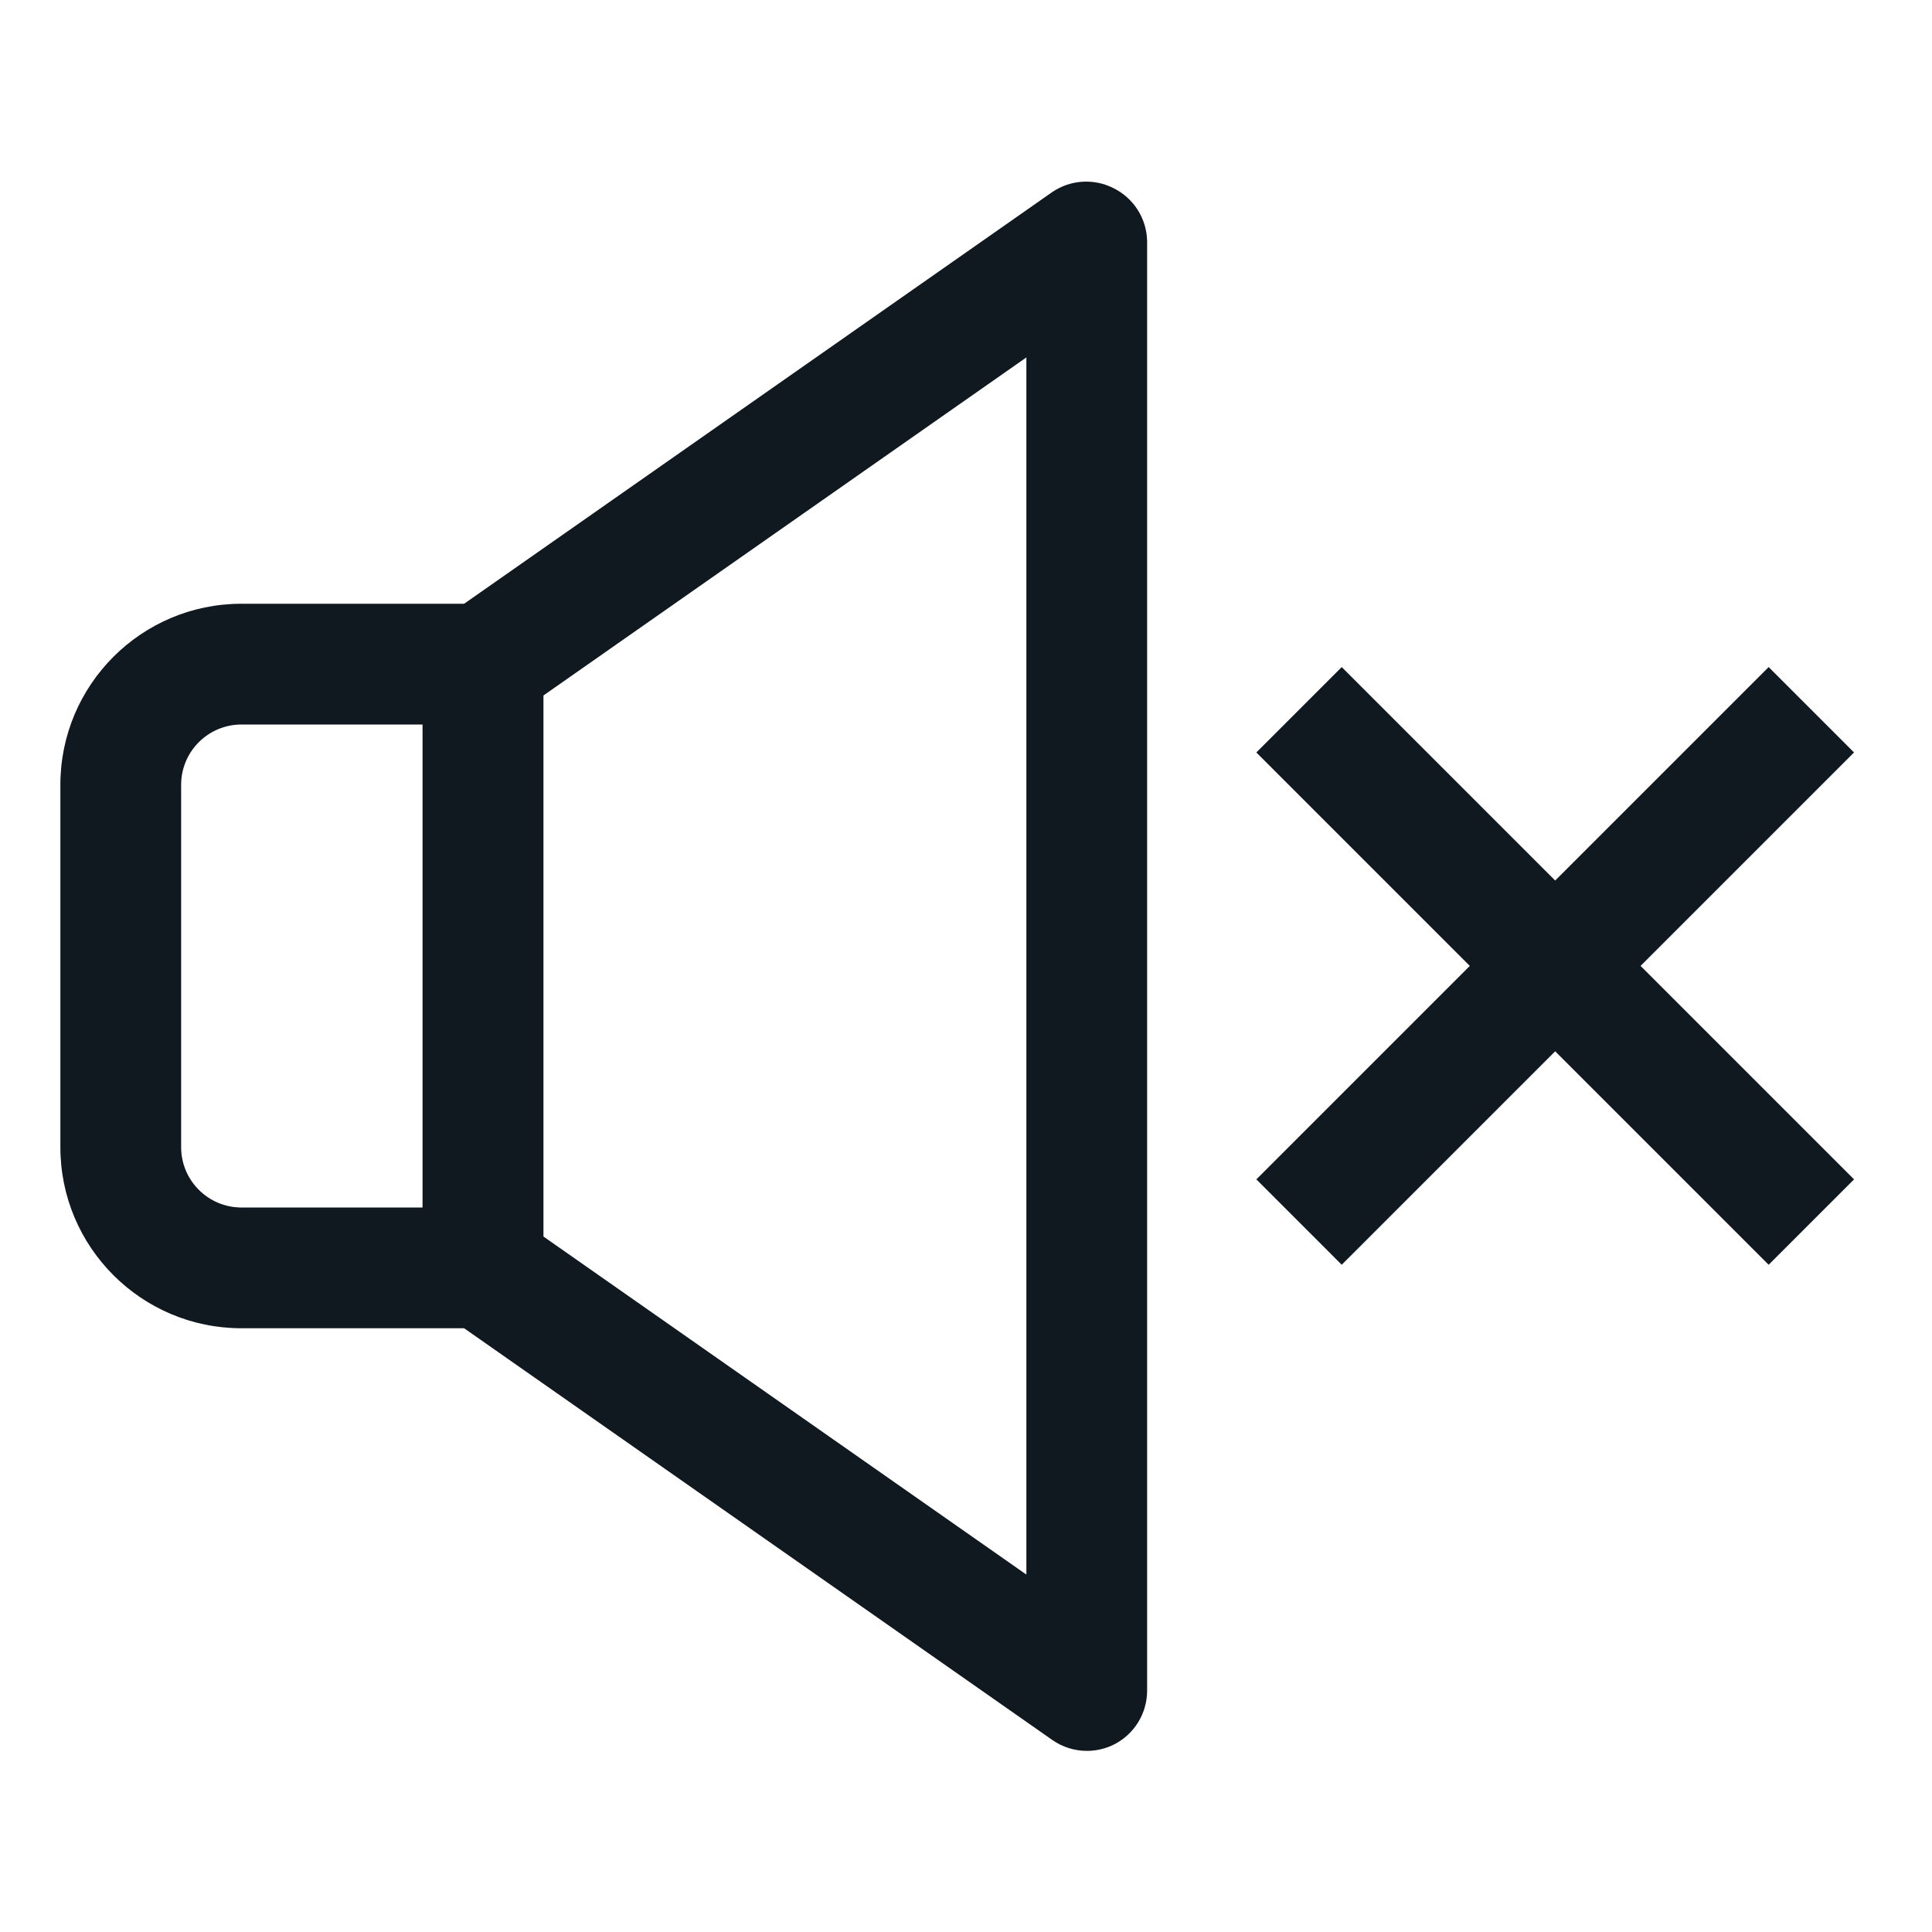
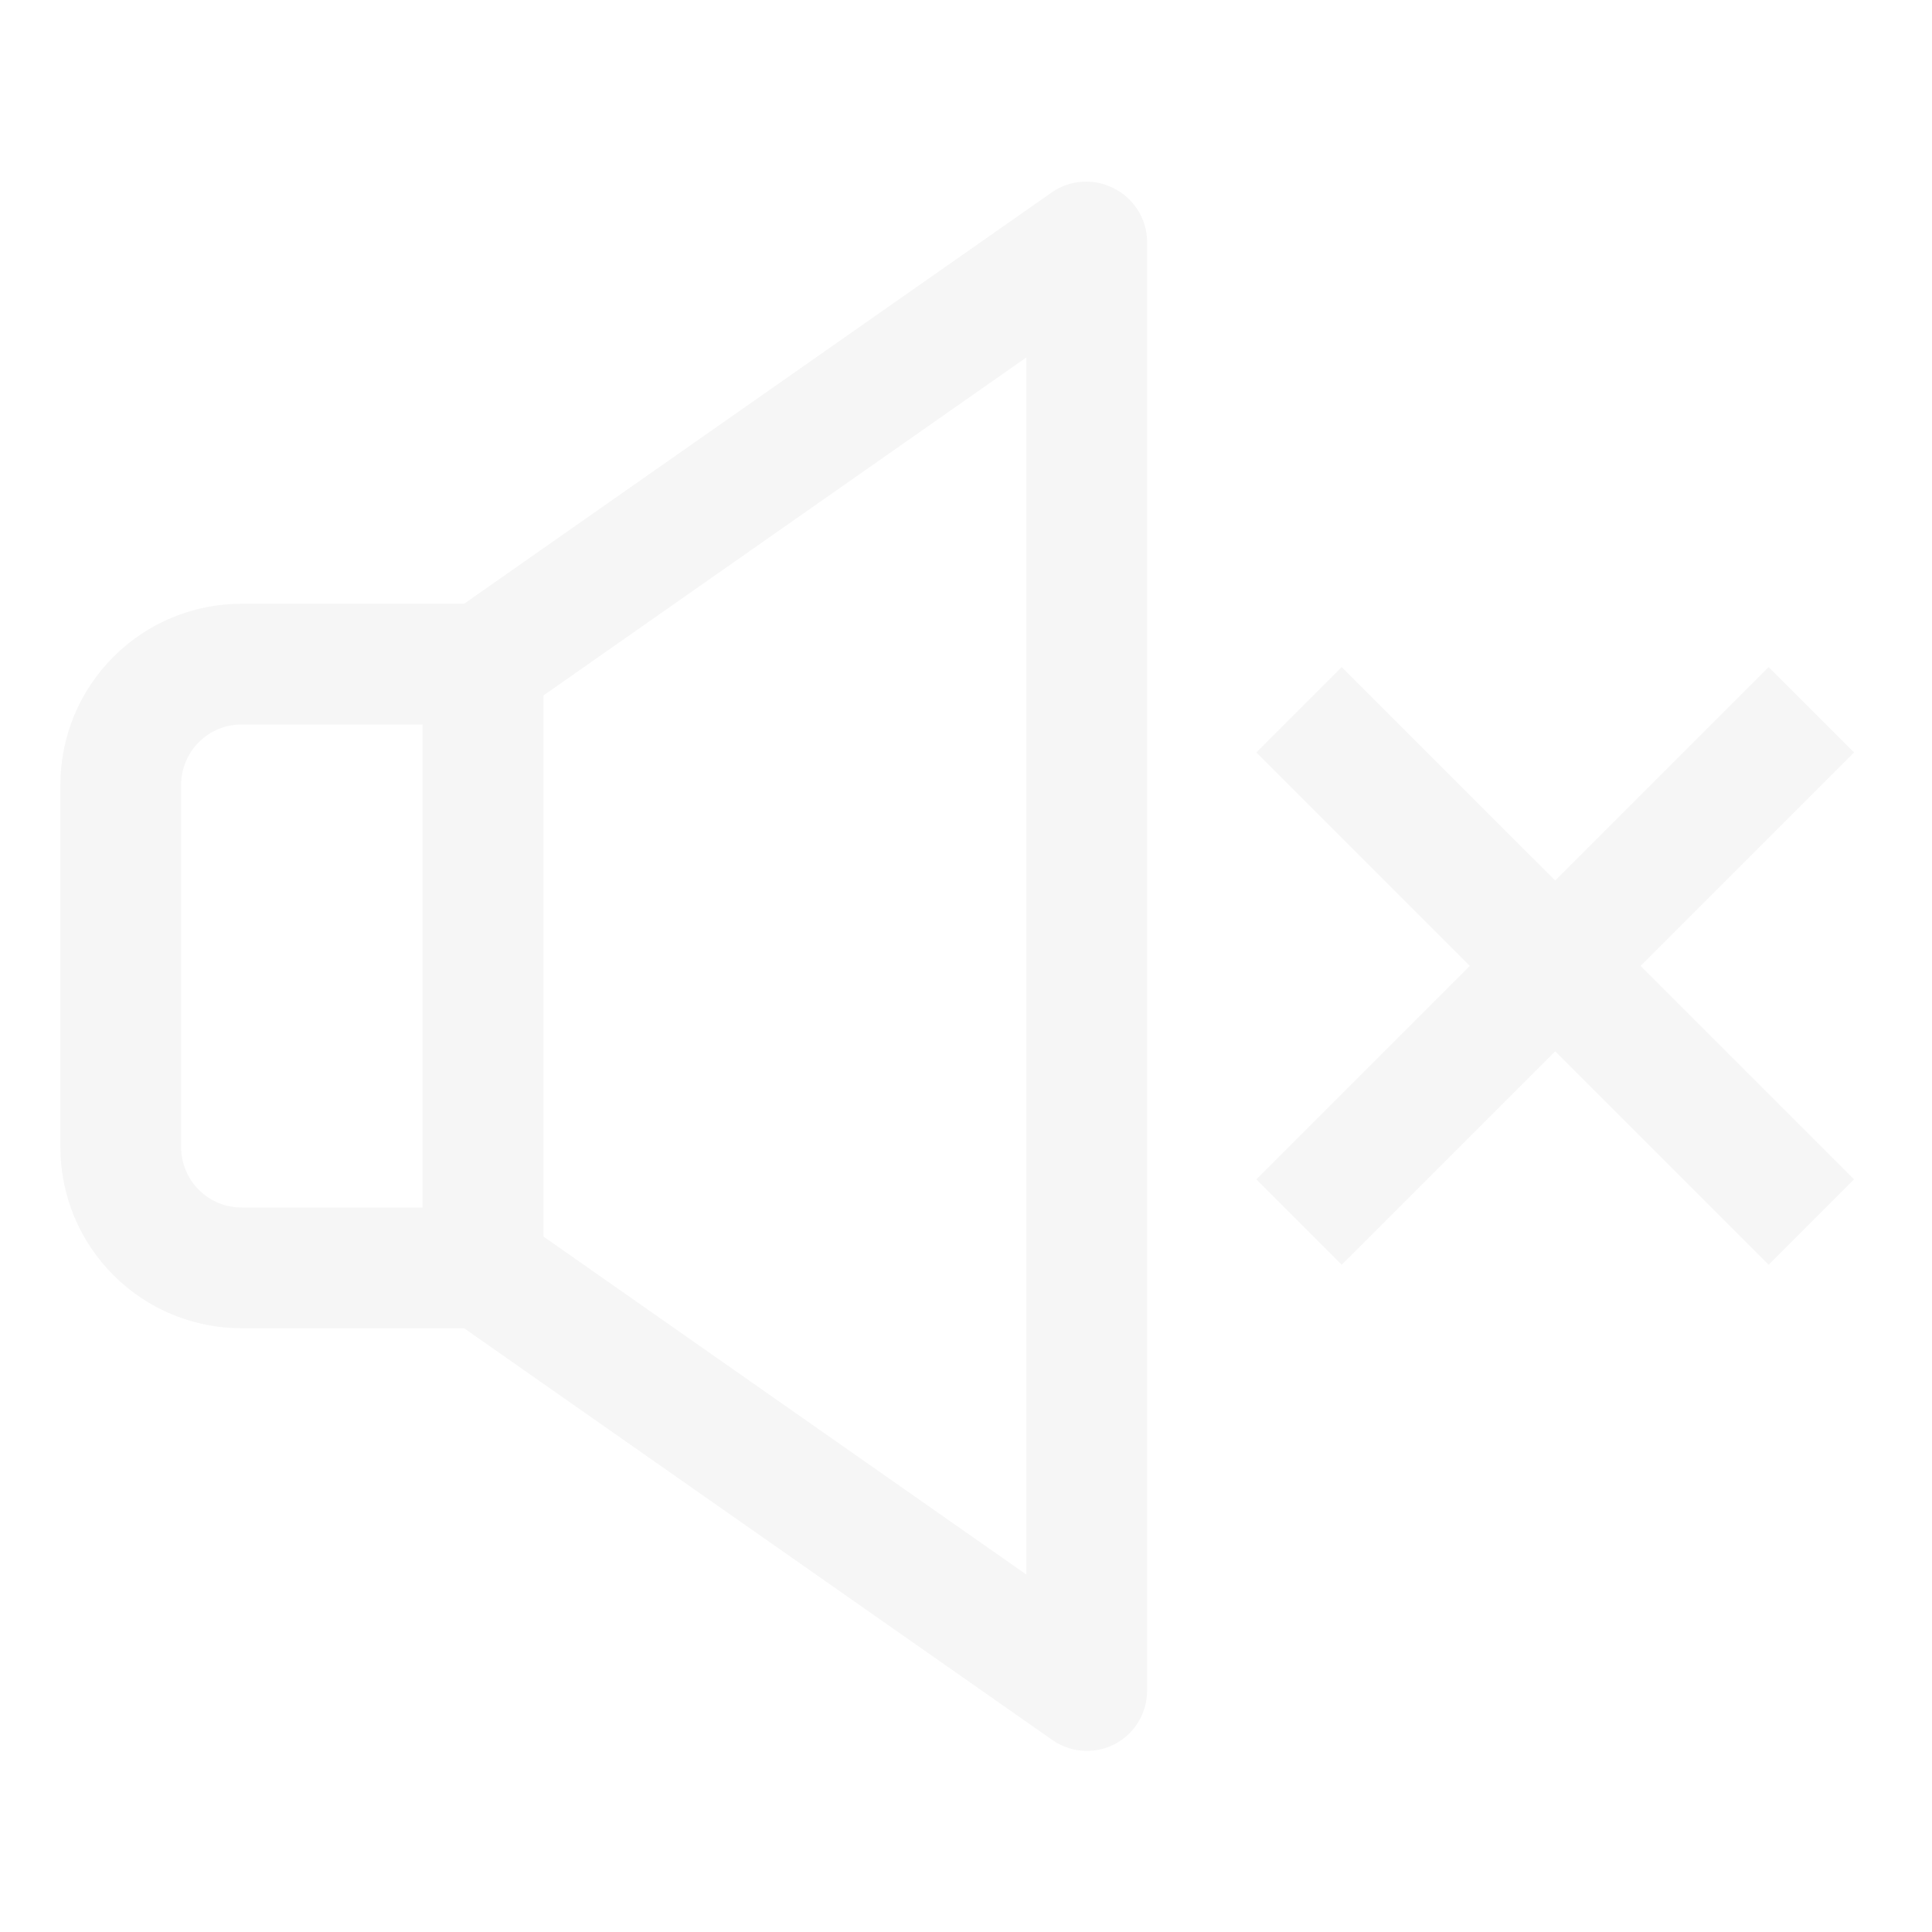
- <svg xmlns="http://www.w3.org/2000/svg" viewBox="0 0 32 32">
-   <defs>
-     <style>.cls-1{fill:#101820;}</style>
-   </defs>
-   <g data-name="Layer 35" id="Layer_35">
-     <path class="cls-1" d="M18,29a1,1,0,0,1-.57-.18l-10-7A1,1,0,0,1,7,21V11a1,1,0,0,1,.43-.82l10-7a1,1,0,0,1,1-.07A1,1,0,0,1,19,4V28a1,1,0,0,1-.54.89A1,1,0,0,1,18,29ZM9,20.48l8,5.6V5.92l-8,5.6Z" />
-     <path class="cls-1" d="M8,22H4a3,3,0,0,1-3-3V13a3,3,0,0,1,3-3H8a1,1,0,0,1,1,1V21A1,1,0,0,1,8,22ZM4,12a1,1,0,0,0-1,1v6a1,1,0,0,0,1,1H7V12Z" />
-     <rect class="cls-1" height="12" transform="translate(-3.77 22.9) rotate(-45)" width="2" x="24.76" y="10" />
-     <rect class="cls-1" height="2" transform="translate(-3.77 22.9) rotate(-45)" width="12" x="19.76" y="15" />
-   </g>
+ <svg xmlns="http://www.w3.org/2000/svg" width="32" height="32" viewBox="0 0 32 32" fill="none">
+   <path d="M18 29C17.796 29 17.597 28.937 17.43 28.82L7.43 21.82C7.298 21.728 7.189 21.606 7.114 21.463C7.04 21.32 7 21.161 7 21V11C7 10.839 7.04 10.68 7.114 10.537C7.189 10.395 7.298 10.272 7.43 10.18L17.43 3.18C17.576 3.081 17.745 3.023 17.921 3.011C18.096 2.998 18.272 3.033 18.43 3.11C18.599 3.19 18.741 3.316 18.842 3.474C18.943 3.631 18.998 3.813 19 4V28C19 28.184 18.95 28.364 18.855 28.521C18.76 28.678 18.623 28.806 18.46 28.89C18.318 28.963 18.16 29.001 18 29ZM9 20.48L17 26.08V5.92L9 11.52V20.48Z" fill="#F6F6F6" />
+   <path d="M8 22H4C3.204 22 2.441 21.684 1.879 21.121C1.316 20.559 1 19.796 1 19V13C1 12.204 1.316 11.441 1.879 10.879C2.441 10.316 3.204 10 4 10H8C8.265 10 8.52 10.105 8.707 10.293C8.895 10.48 9 10.735 9 11V21C9 21.265 8.895 21.52 8.707 21.707C8.52 21.895 8.265 22 8 22ZM4 12C3.735 12 3.48 12.105 3.293 12.293C3.105 12.48 3 12.735 3 13V19C3 19.265 3.105 19.52 3.293 19.707C3.48 19.895 3.735 20 4 20H7V12H4Z" fill="#F6F6F6" />
+   <path d="M22.223 11.049L20.809 12.463L29.294 20.948L30.709 19.534L22.223 11.049Z" fill="#F6F6F6" />
+   <path d="M29.294 11.049L20.809 19.534L22.223 20.948L30.709 12.463L29.294 11.049Z" fill="#F6F6F6" />
</svg>
